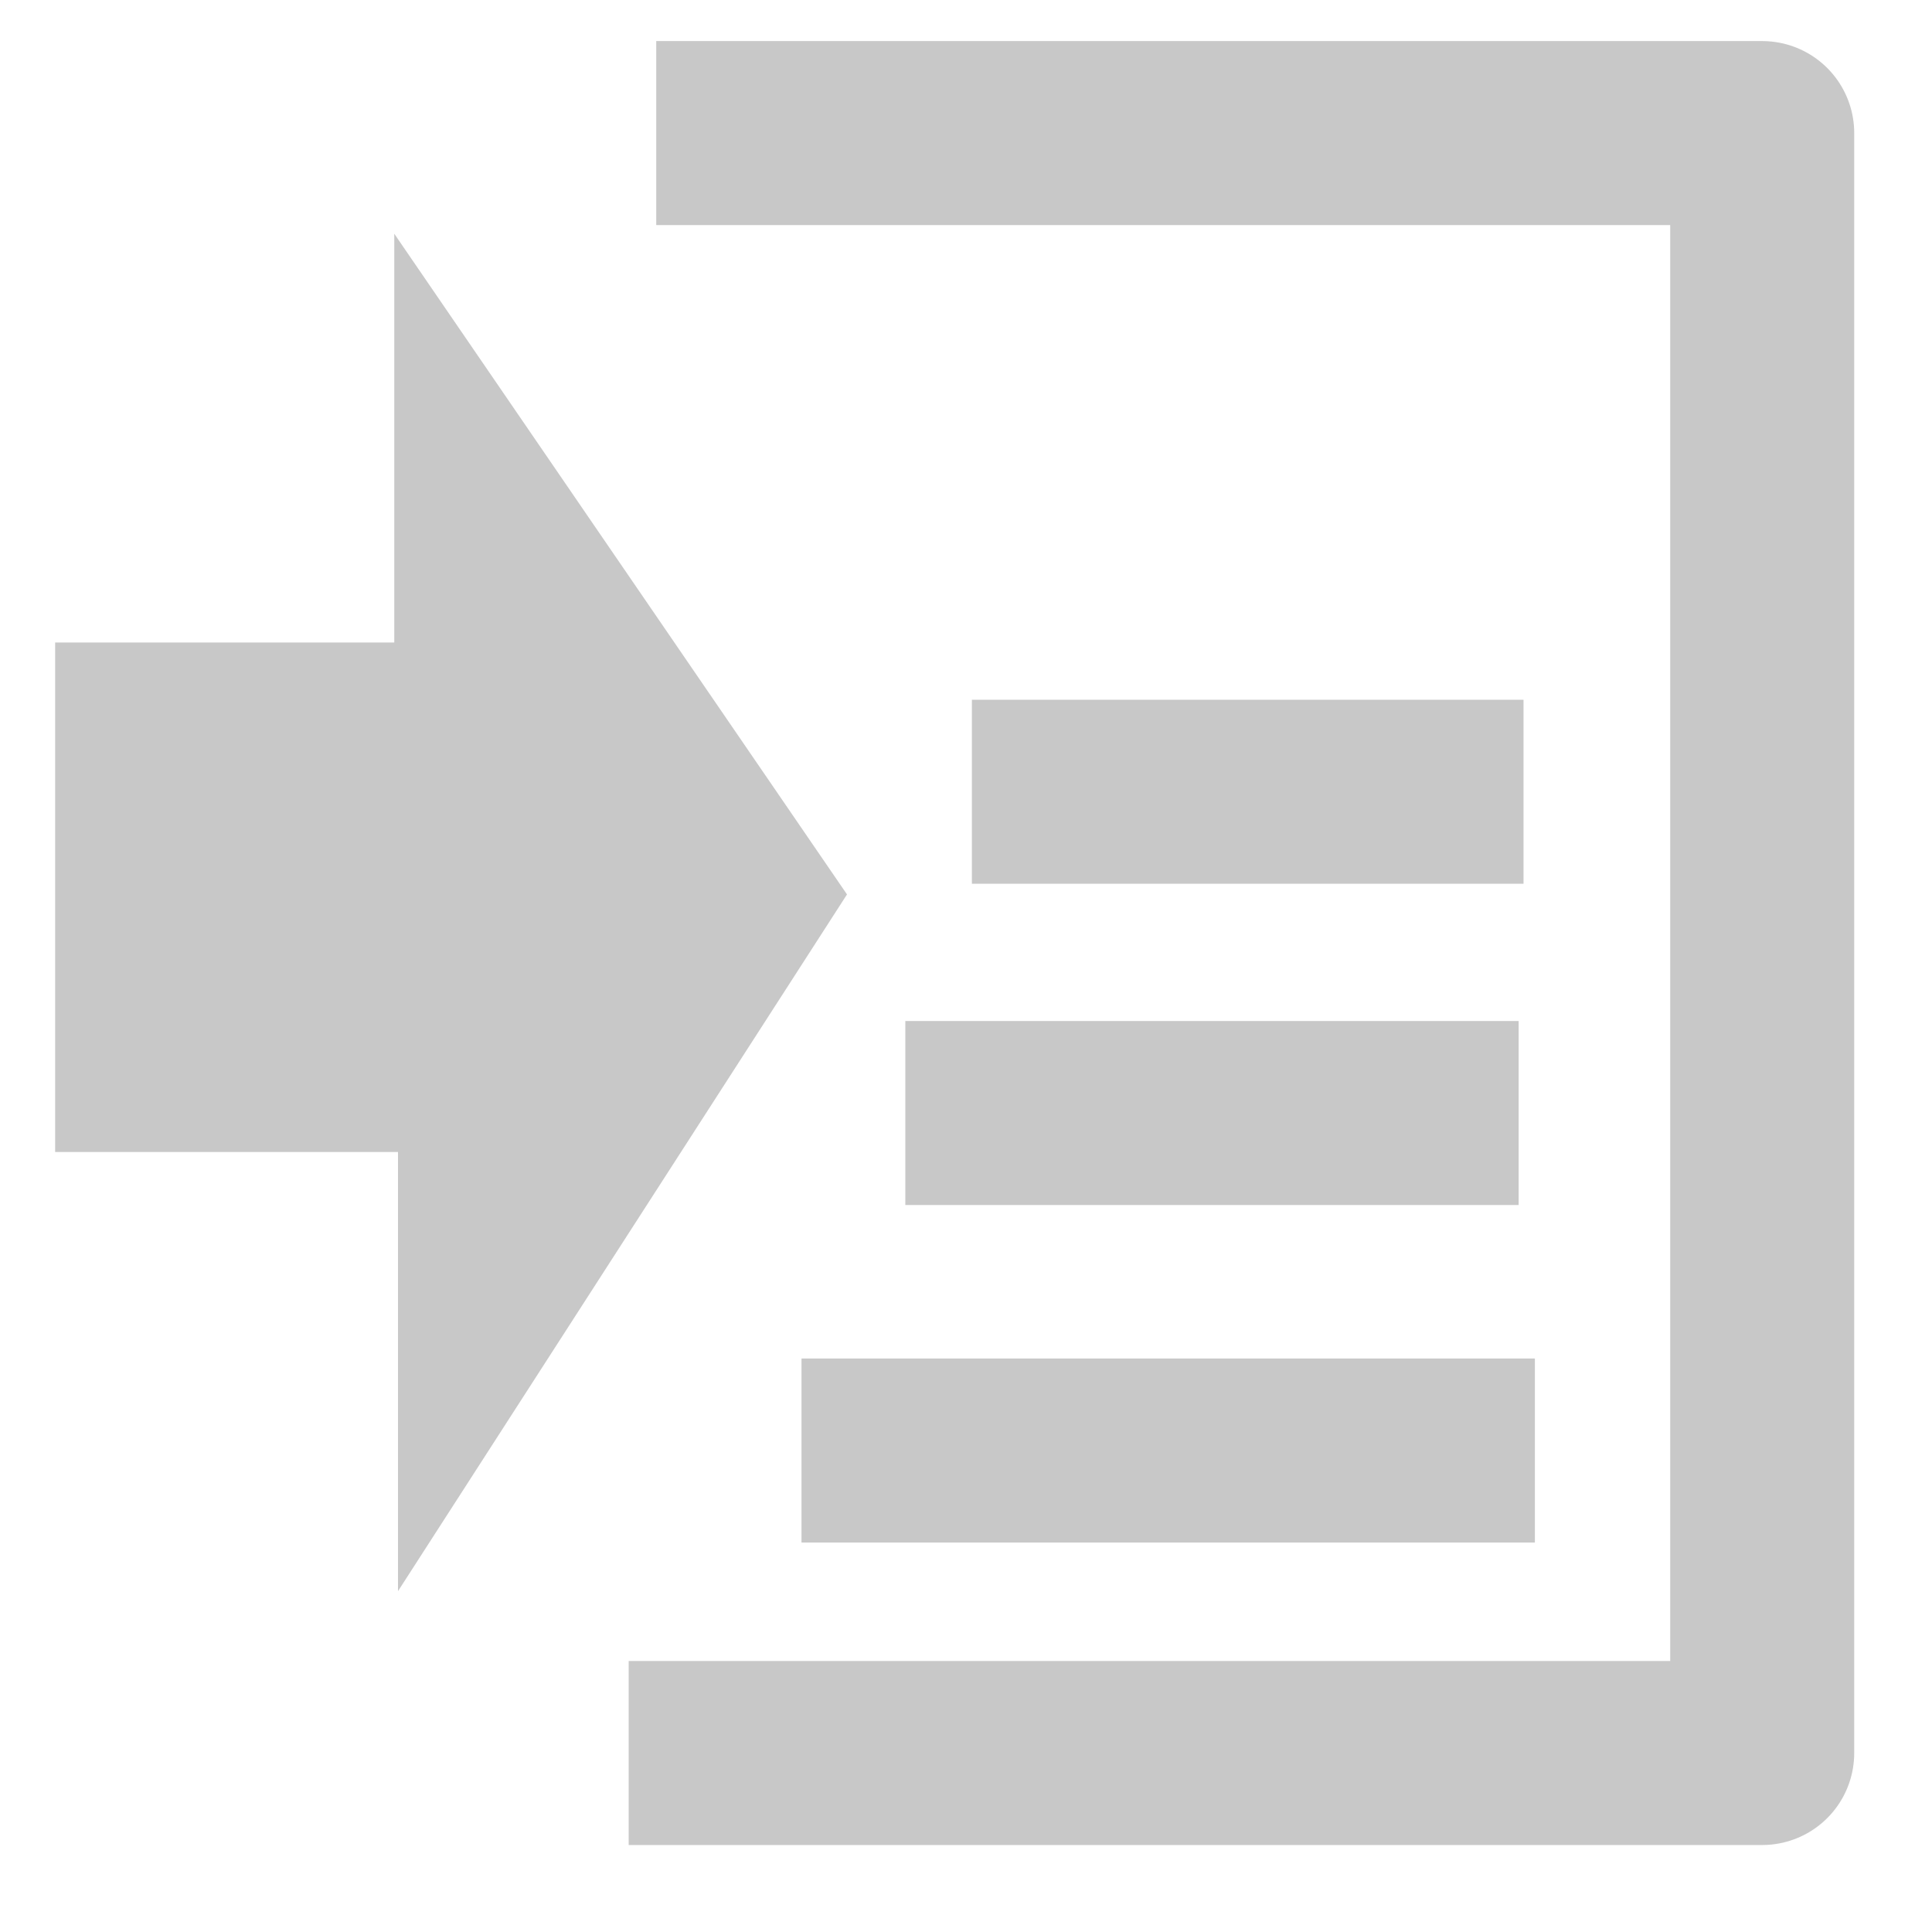
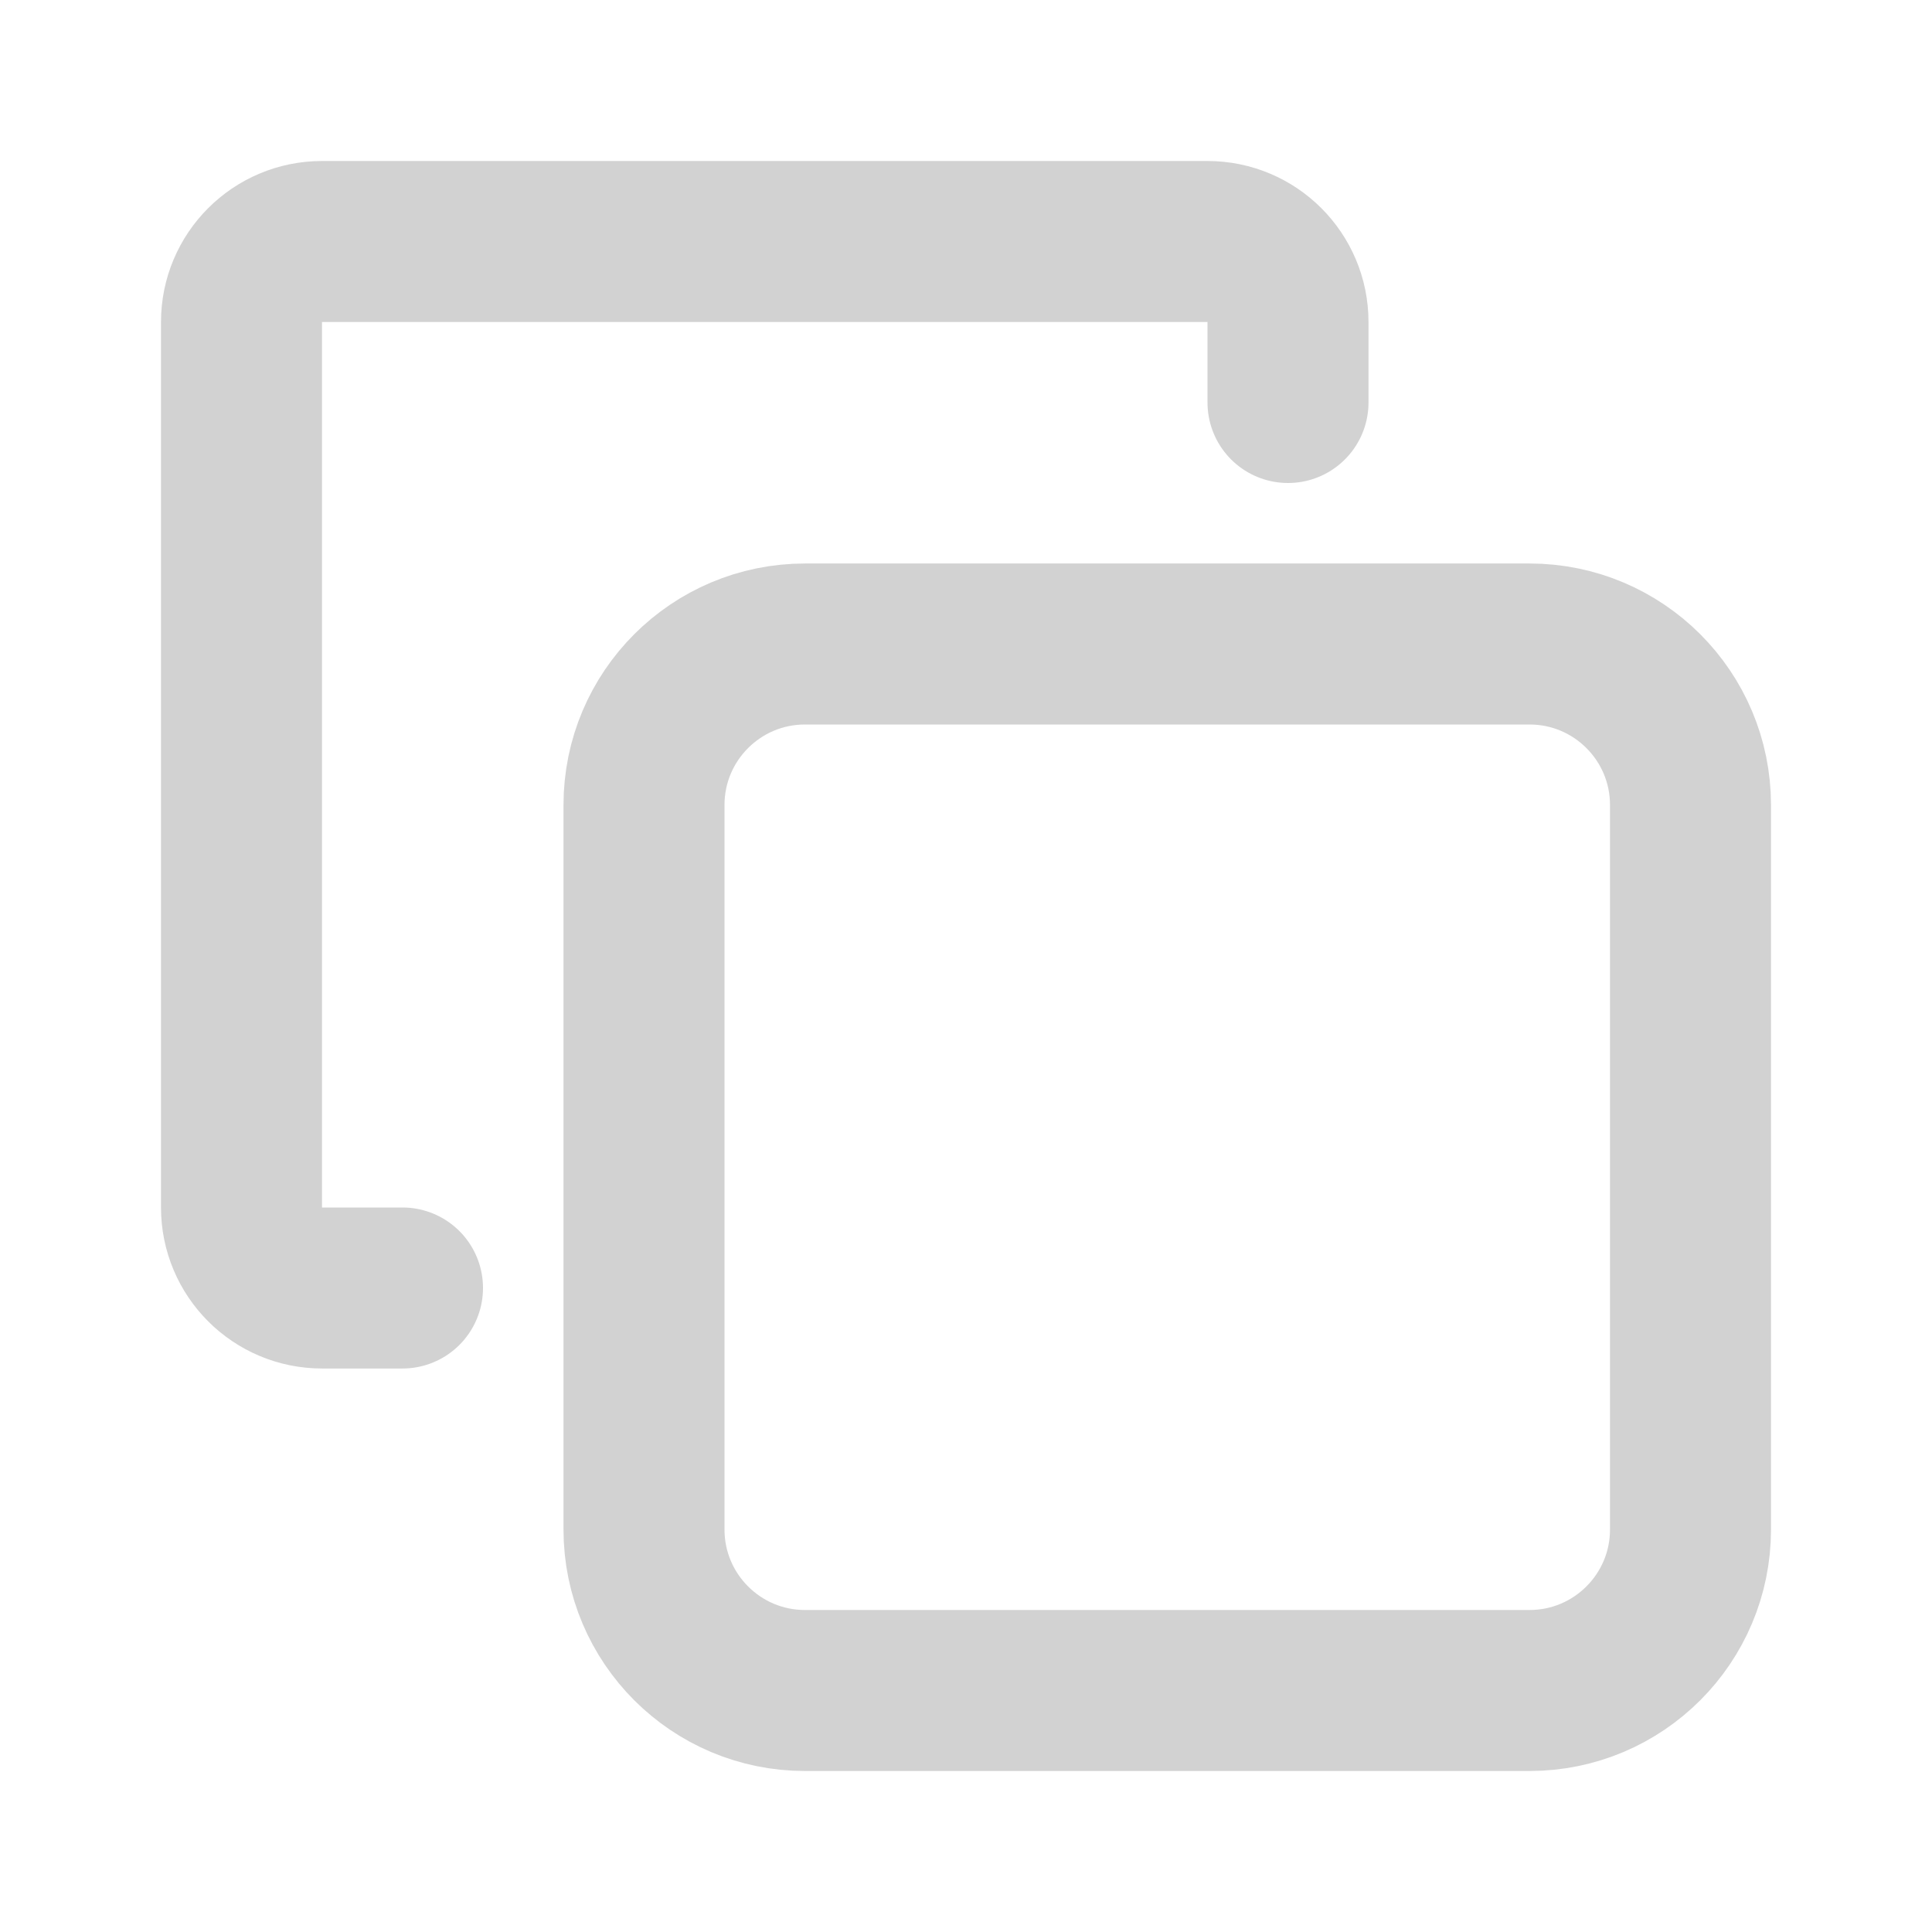
- <svg xmlns="http://www.w3.org/2000/svg" version="1.1" id="Layer_1" x="0px" y="0px" width="42px" height="42px" viewBox="0 0 42 42" xml:space="preserve">
-   <defs id="defs7" />
-   <path style="fill:none;stroke:#c8c8c8;stroke-width:4;stroke-linecap:butt;stroke-linejoin:round;stroke-opacity:1;stroke-miterlimit:4;stroke-dasharray:none" d="M 14.266,2.893 H 38.309 V 38.109 H 13.667" id="path999" />
-   <path style="fill:none;stroke:#c8c8c8;stroke-width:4;stroke-linecap:butt;stroke-linejoin:miter;stroke-miterlimit:4;stroke-dasharray:none;stroke-opacity:1" d="M 33.367,31.533 H 17.424" id="path1001" />
-   <path style="fill:none;stroke:#c8c8c8;stroke-width:4;stroke-linecap:butt;stroke-linejoin:miter;stroke-miterlimit:4;stroke-dasharray:none;stroke-opacity:1" d="M 33.014,24.196 H 19.681" id="path1003" />
-   <path style="fill:#c8c8c8;fill-opacity:1;stroke:none;stroke-width:1px;stroke-linecap:butt;stroke-linejoin:miter;stroke-opacity:1" d="m 1.199,25.043 h 7.453 v 9.548 L 18.413,19.444 8.571,5.081 V 13.967 H 1.199 Z" id="path1005" />
-   <path style="fill:none;stroke:#c8c8c8;stroke-width:4;stroke-linecap:butt;stroke-linejoin:miter;stroke-miterlimit:4;stroke-dasharray:none;stroke-opacity:1" d="M 33.12,17.212 H 21.128" id="path1003-5" />
+ <svg xmlns="http://www.w3.org/2000/svg" width="96" height="96" viewBox="0 0 24 24" fill="none" stroke-linecap="round" stroke-linejoin="round" stroke-width="2">
+   <rect x="8" y="8" width="13" height="13" rx="2.0" stroke="#d2d2d2" />
+   <path d="M5 16H4a1 1 0 0 1-1-1V4a1 1 0 0 1 1-1h11a1 1 0 0 1 1 1v1" stroke="#d2d2d2" stroke-width="2.0" />
</svg>
